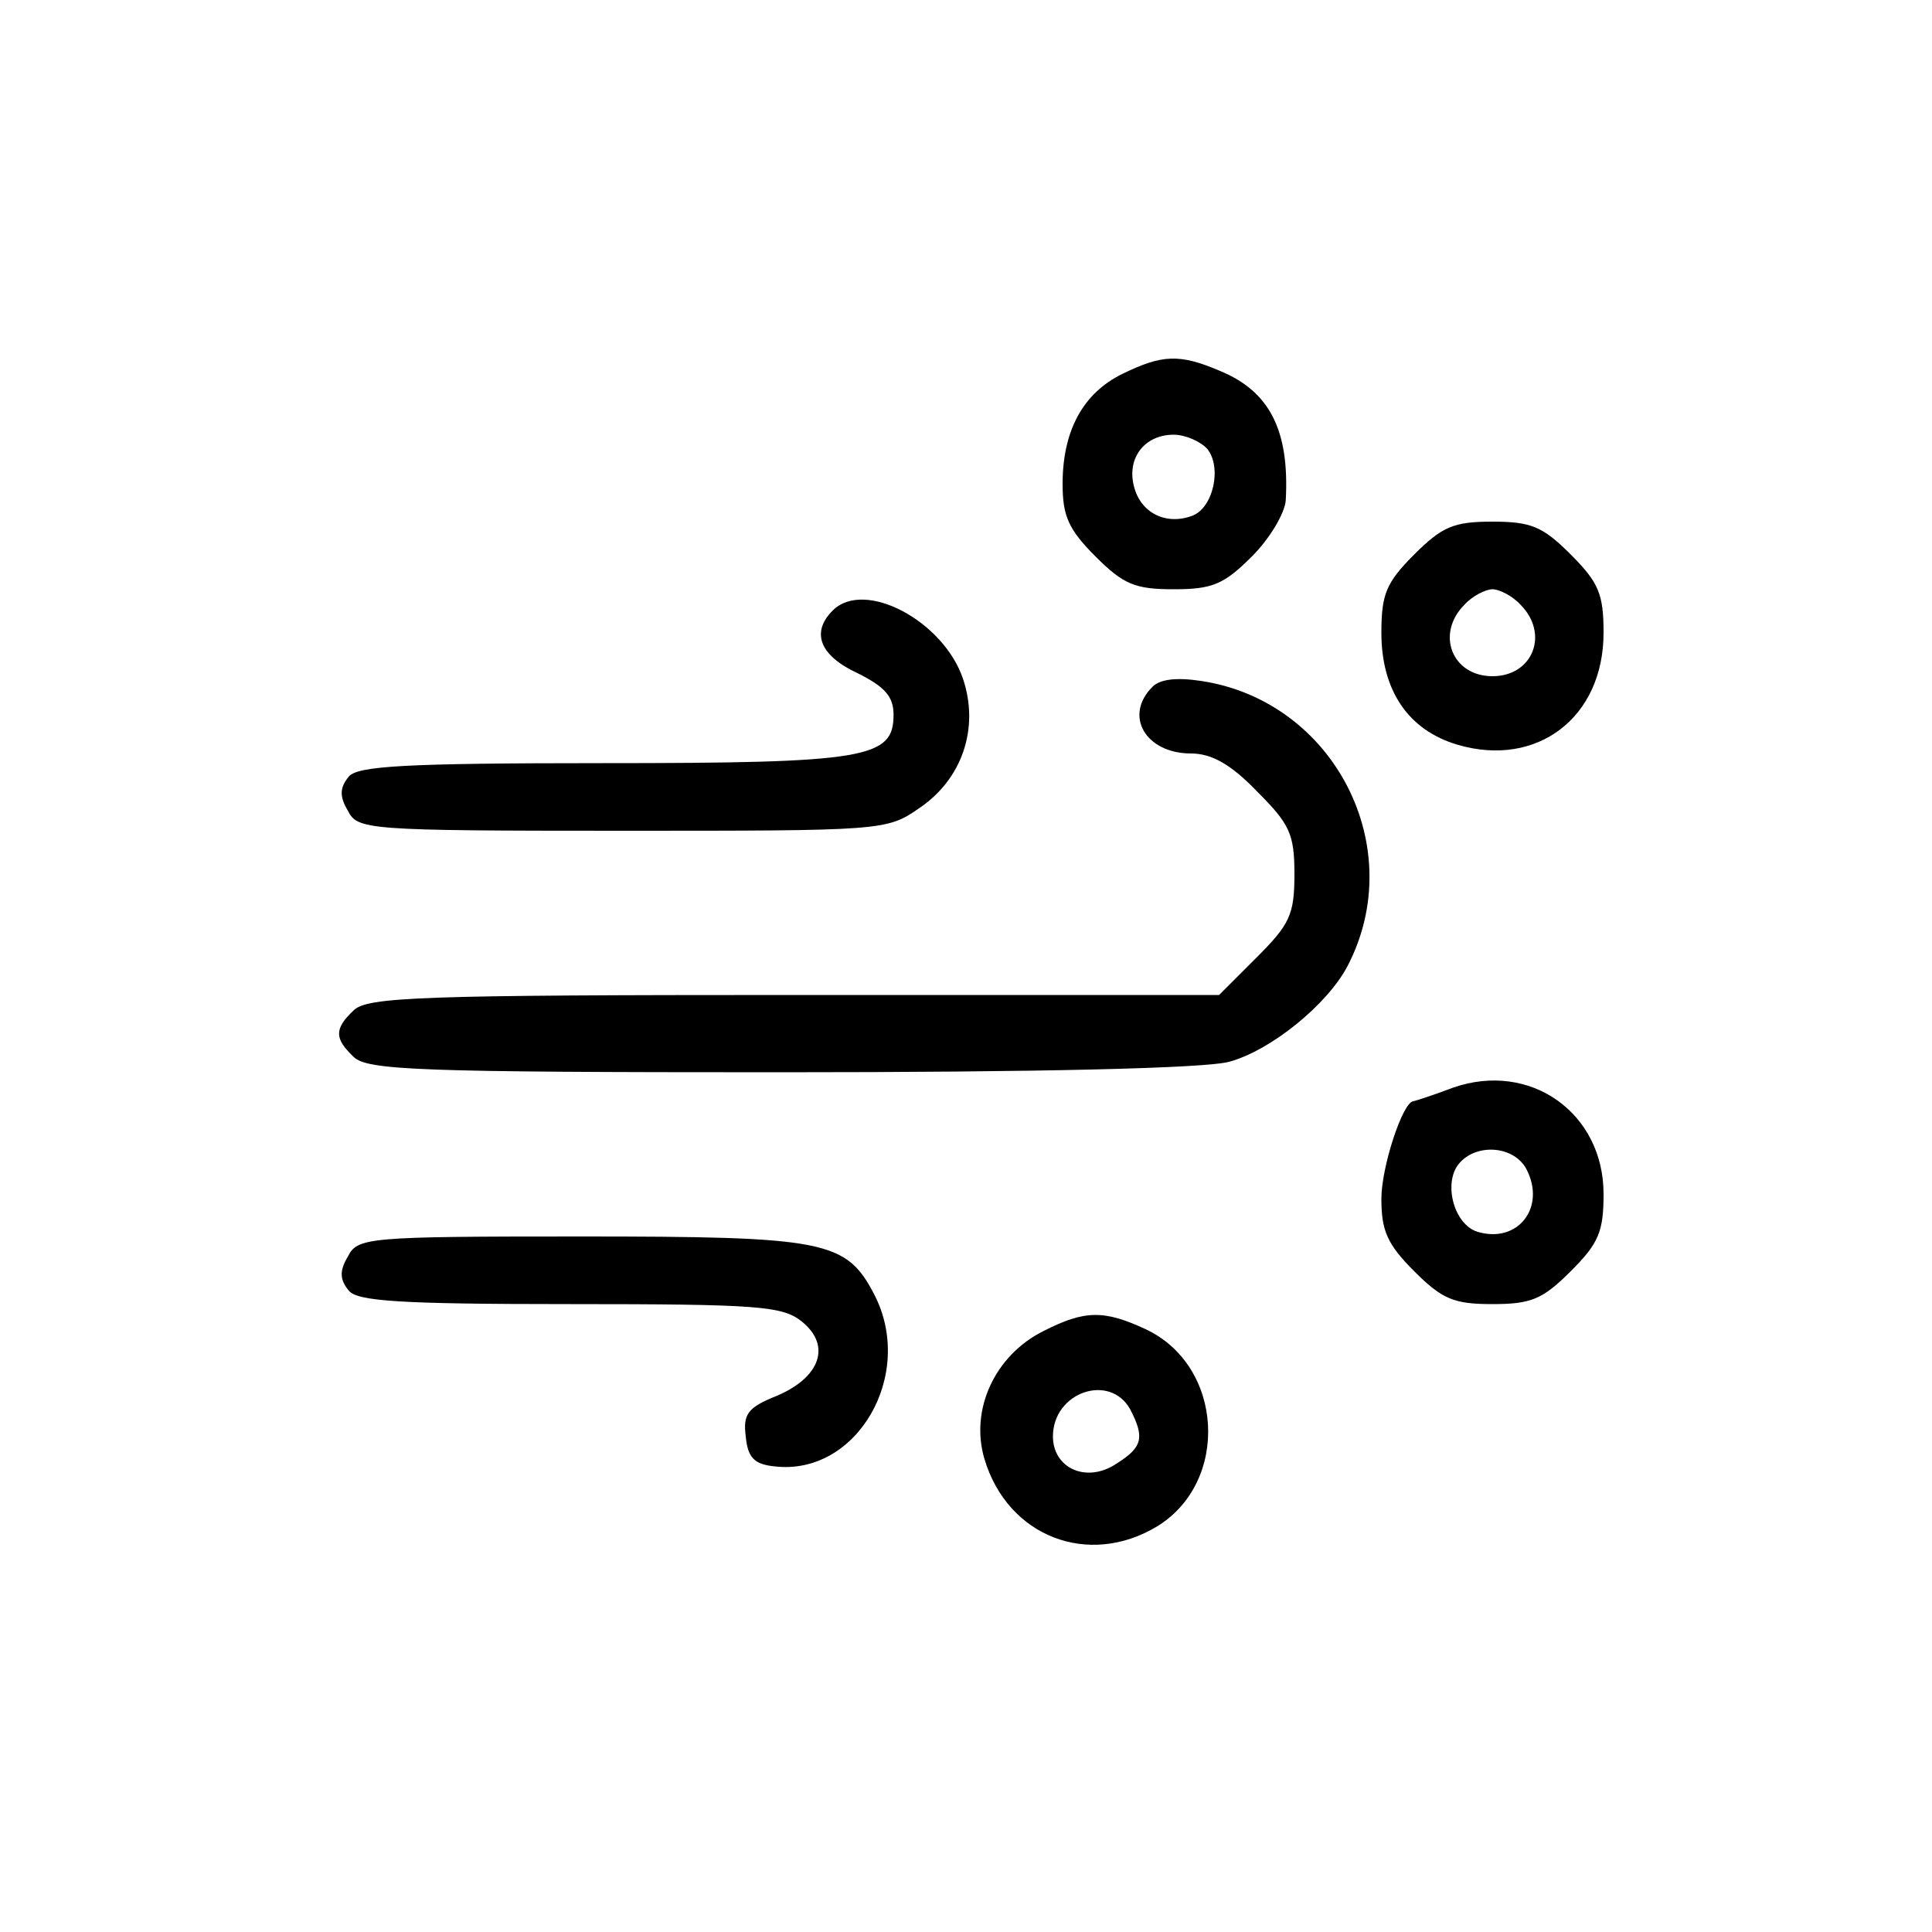
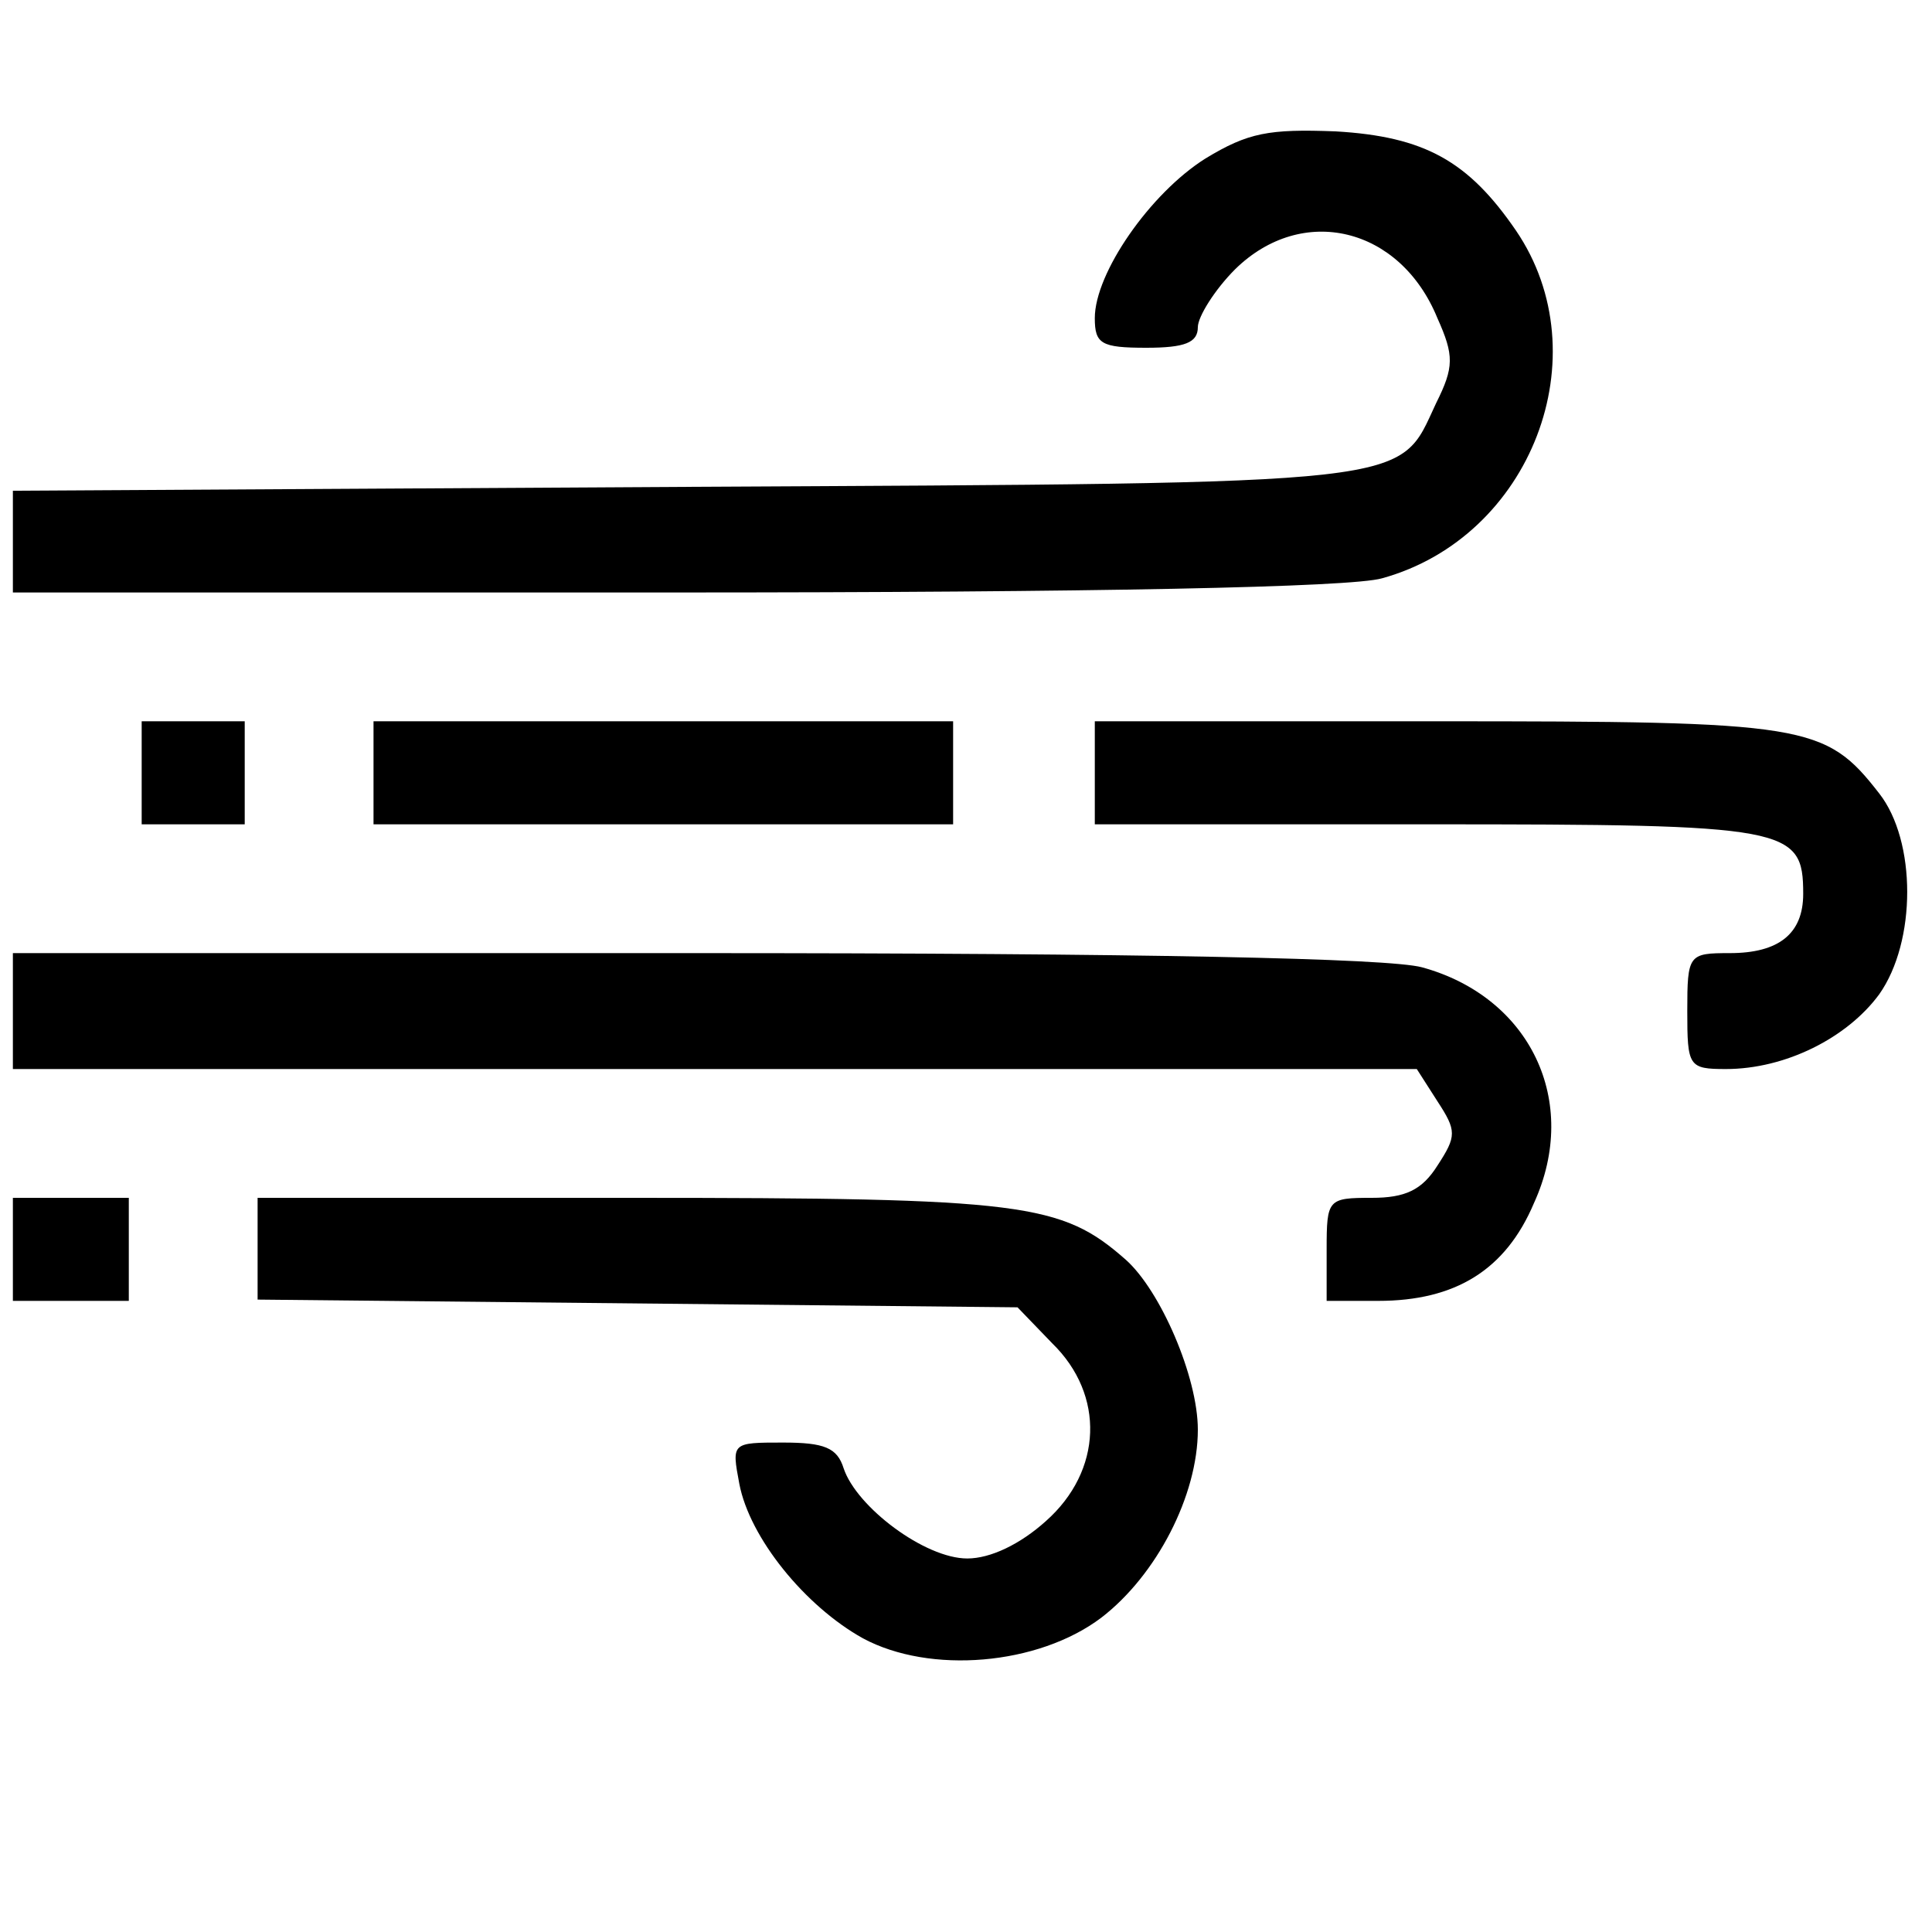
- <svg xmlns="http://www.w3.org/2000/svg" version="1.0" width="200pt" height="200pt" viewBox="0 0 200 200" preserveAspectRatio="xMidYMid meet">
-   <g transform="translate(0,200) scale(0.1,-0.1)" fill="#000000" stroke="none">
-     <path d="M1162 1613 c-41 -20 -62 -59 -62 -114 0 -33 6 -47 34 -75 29 -29 41 -34 81 -34 40 0 52 5 81 34 19 19 34 45 35 58 4 73 -17 113 -68 134 -42 18 -60 17 -101 -3z m88 -78 c15 -19 6 -61 -16 -69 -27 -10 -53 3 -60 30 -8 30 11 54 41 54 12 0 28 -7 35 -15z" />
-     <path d="M1464 1426 c-29 -29 -34 -41 -34 -81 0 -60 28 -101 79 -116 82 -24 151 28 151 116 0 40 -5 52 -34 81 -29 29 -41 34 -81 34 -40 0 -52 -5 -81 -34z m110 -52 c30 -30 13 -74 -29 -74 -42 0 -59 44 -29 74 8 9 22 16 29 16 7 0 21 -7 29 -16z" />
-     <path d="M862 1368 c-23 -23 -13 -47 26 -65 28 -14 37 -24 37 -43 0 -45 -28 -50 -301 -50 -206 0 -254 -3 -263 -14 -9 -11 -10 -20 -1 -35 10 -20 18 -21 284 -21 268 0 274 0 307 23 45 30 63 83 46 134 -20 60 -102 104 -135 71z" />
-     <path d="M1193 1289 c-30 -30 -7 -69 40 -69 21 0 41 -11 68 -39 34 -34 39 -44 39 -86 0 -42 -5 -52 -39 -86 l-39 -39 -440 0 c-387 0 -442 -2 -456 -16 -20 -19 -20 -29 0 -48 14 -14 68 -16 442 -16 267 0 441 4 465 11 43 12 101 59 122 99 64 123 -14 274 -151 295 -26 4 -43 2 -51 -6z" />
-     <path d="M1504 874 c-21 -8 -40 -14 -41 -14 -11 -1 -33 -68 -33 -101 0 -33 6 -47 34 -75 29 -29 41 -34 81 -34 40 0 52 5 81 34 29 29 34 41 34 80 0 84 -76 138 -156 110z m76 -84 c21 -40 -9 -78 -51 -65 -24 8 -35 50 -19 70 18 22 57 19 70 -5z" />
-     <path d="M360 699 c-9 -15 -8 -24 1 -35 9 -11 52 -14 229 -14 195 0 220 -2 240 -18 31 -25 19 -58 -26 -77 -30 -12 -35 -19 -32 -42 2 -22 9 -29 30 -31 85 -10 146 95 103 178 -29 56 -51 60 -304 60 -222 0 -231 -1 -241 -21z" />
-     <path d="M1080 622 c-50 -25 -76 -81 -61 -132 24 -81 108 -113 179 -70 75 46 69 166 -12 204 -43 20 -63 20 -106 -2z m90 -81 c15 -29 13 -39 -14 -56 -31 -21 -66 -5 -66 28 0 46 59 66 80 28z" />
+ <svg xmlns="http://www.w3.org/2000/svg" version="1.0" width="150pt" height="150pt" viewBox="0 0 150 150" preserveAspectRatio="xMidYMid meet">
+   <g transform="translate(0,150) scale(0.1,-0.1)" fill="#000000" stroke="none">
+     <path d="M936 1377 c-43 -27 -86 -89 -86 -124 0 -20 5 -23 40 -23 30 0 40 4 40 16 0 8 13 29 29 45 52 51 128 33 157 -38 13 -29 13 -38 -1 -66 -30 -64 -8 -62 -582 -65 l-523 -3 0 -39 0 -40 513 0 c326 0 526 4 550 11 116 32 170 173 104 270 -37 54 -71 73 -140 77 -52 2 -68 -1 -101 -21z" />
+     <path d="M110 900 l0 -40 40 0 40 0 0 40 0 40 -40 0 -40 0 0 -40z" />
+     <path d="M290 900 l0 -40 225 0 225 0 0 40 0 40 -225 0 -225 0 0 -40z" />
+     <path d="M850 900 l0 -40 259 0 c280 0 291 -2 291 -54 0 -31 -19 -46 -57 -46 -32 0 -33 -1 -33 -45 0 -43 1 -45 30 -45 46 0 94 24 119 58 29 41 29 119 0 156 -42 54 -56 56 -344 56 l-265 0 0 -40z" />
+     <path d="M10 715 l0 -45 545 0 545 0 16 -25 c15 -23 15 -27 0 -50 -12 -19 -25 -25 -51 -25 -34 0 -35 -1 -35 -40 l0 -40 40 0 c60 0 99 24 121 76 36 79 -3 160 -87 183 -26 7 -215 11 -566 11 l-528 0 0 -45z" />
+     <path d="M10 530 l0 -40 45 0 45 0 0 40 0 40 -45 0 -45 0 0 -40z" />
+     <path d="M200 530 l0 -39 295 -3 295 -3 27 -28 c41 -40 39 -99 -5 -138 -20 -18 -43 -29 -61 -29 -33 0 -86 40 -96 70 -5 16 -15 20 -47 20 -40 0 -40 0 -34 -32 8 -42 51 -95 96 -120 52 -28 136 -21 185 16 43 33 75 95 75 146 0 41 -29 108 -56 132 -50 44 -79 48 -384 48 l-290 0 0 -40z" />
  </g>
</svg>
